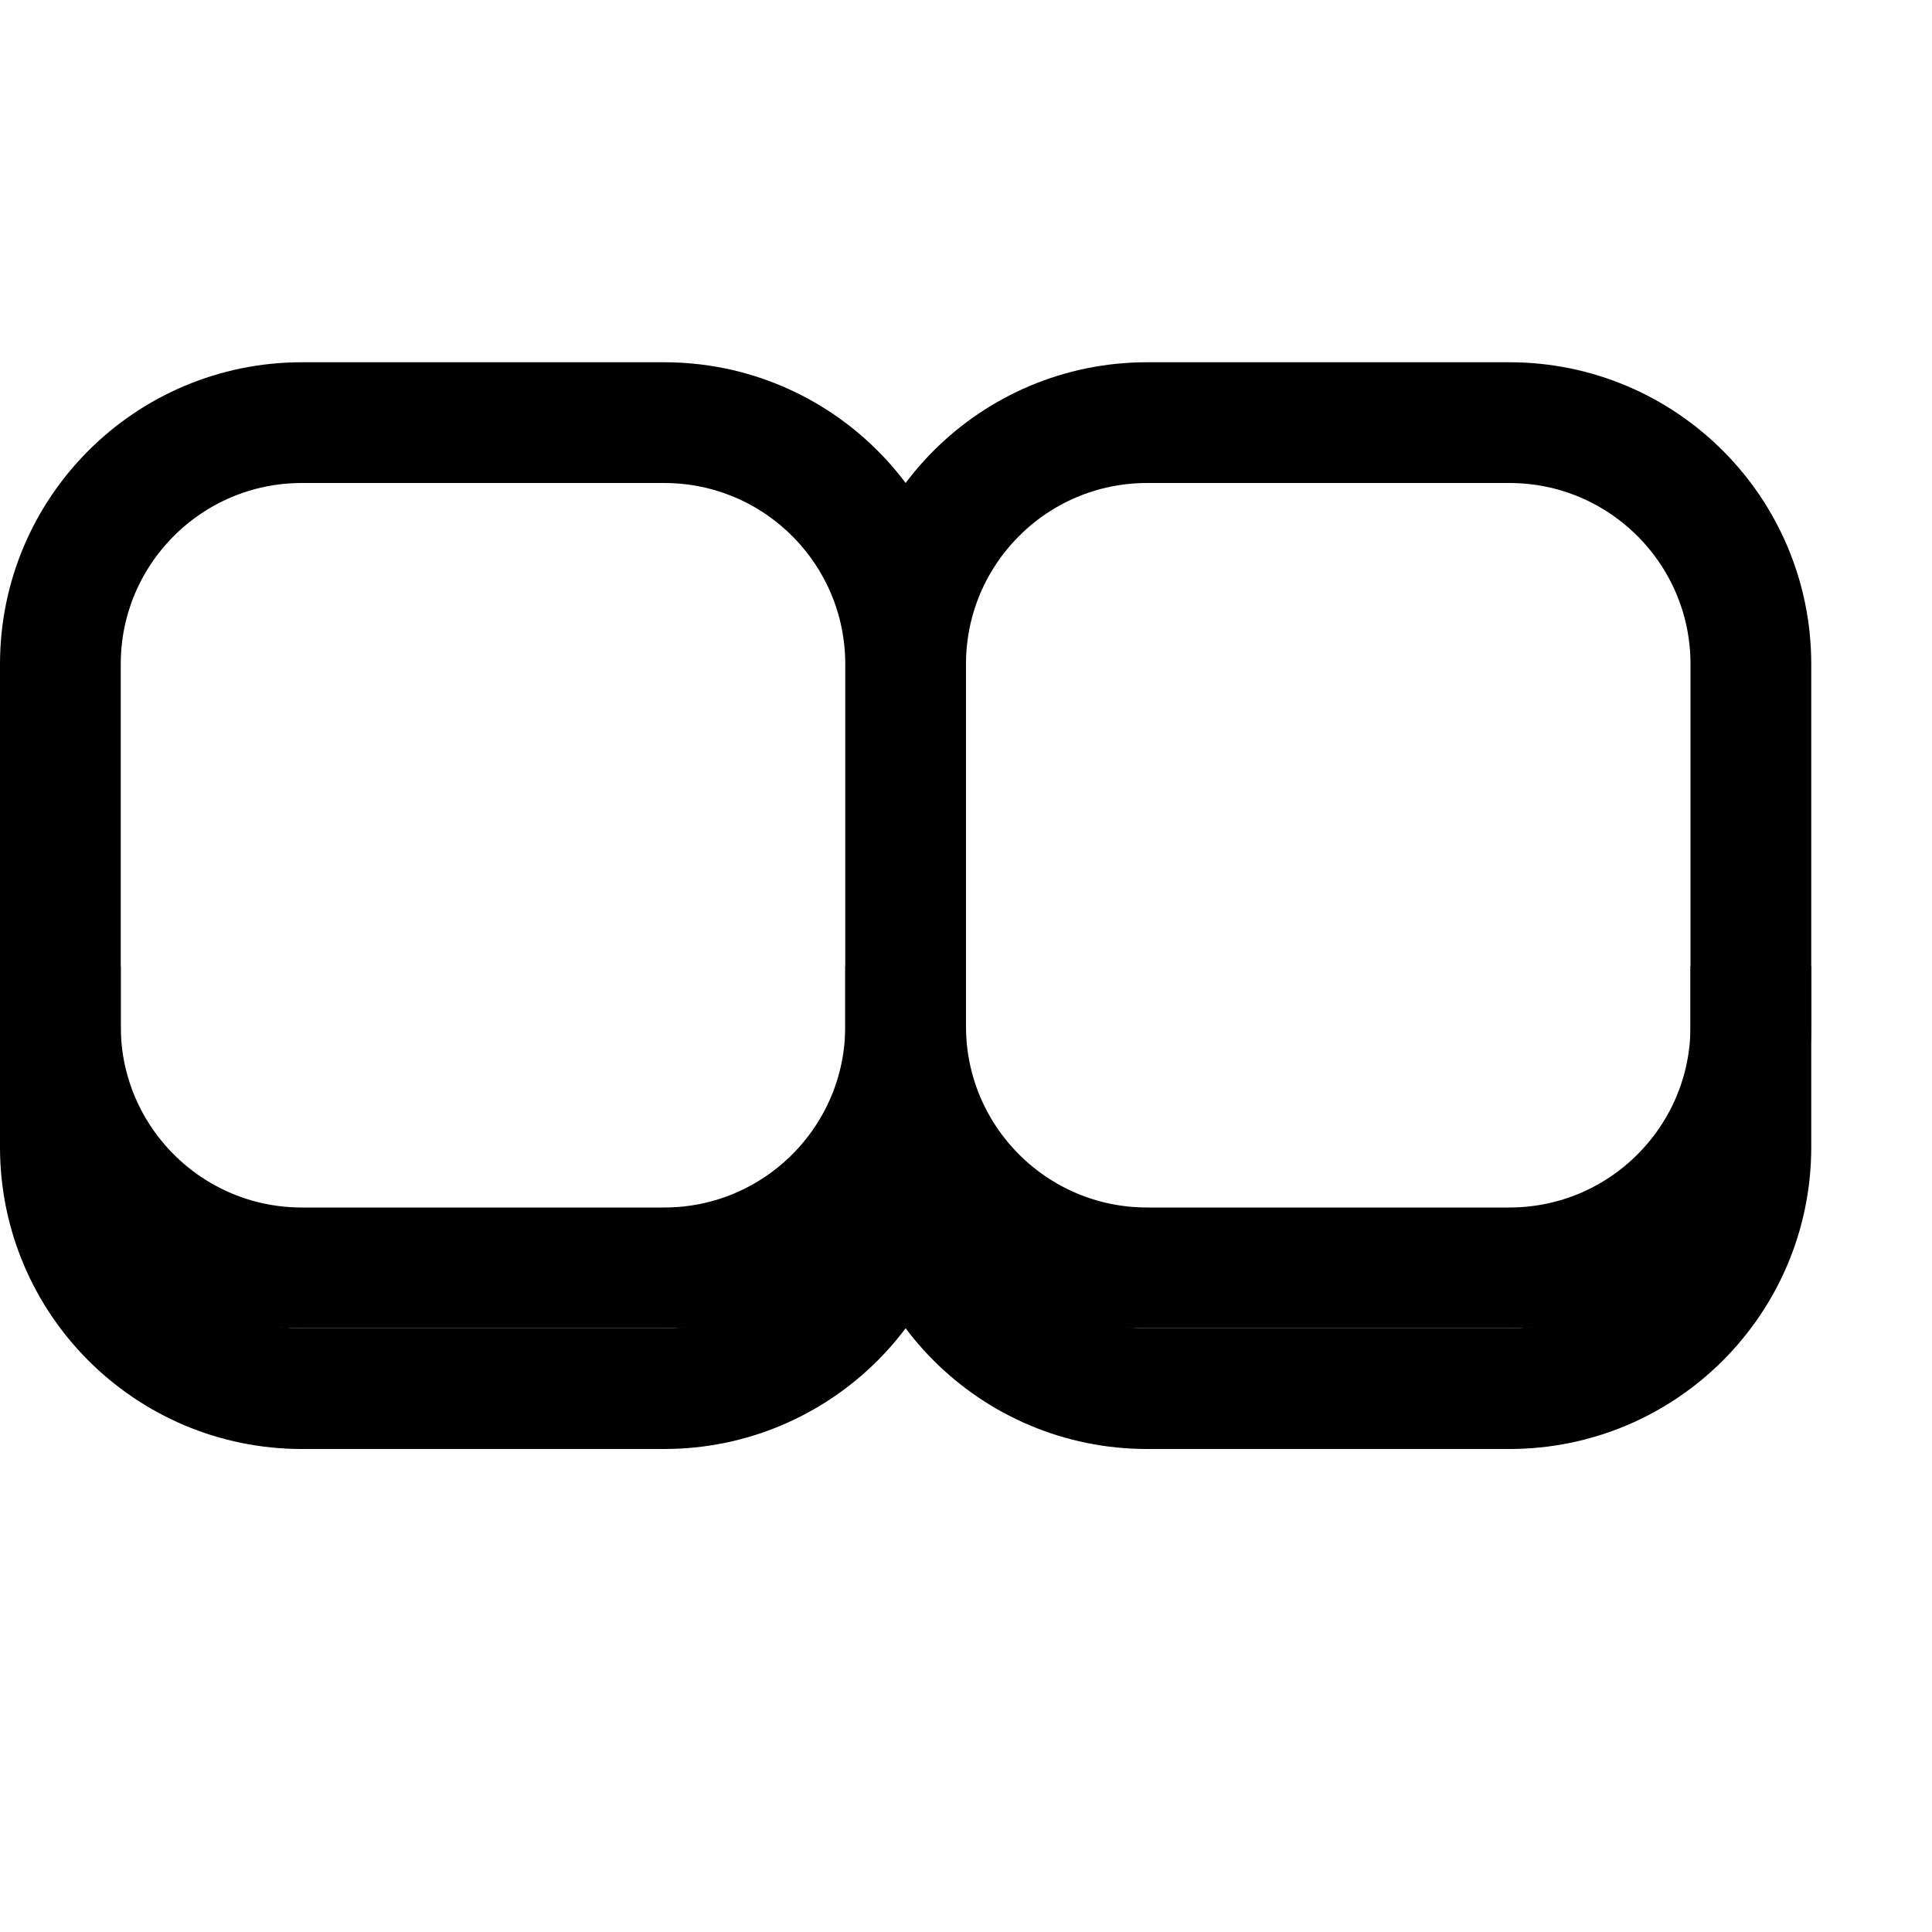
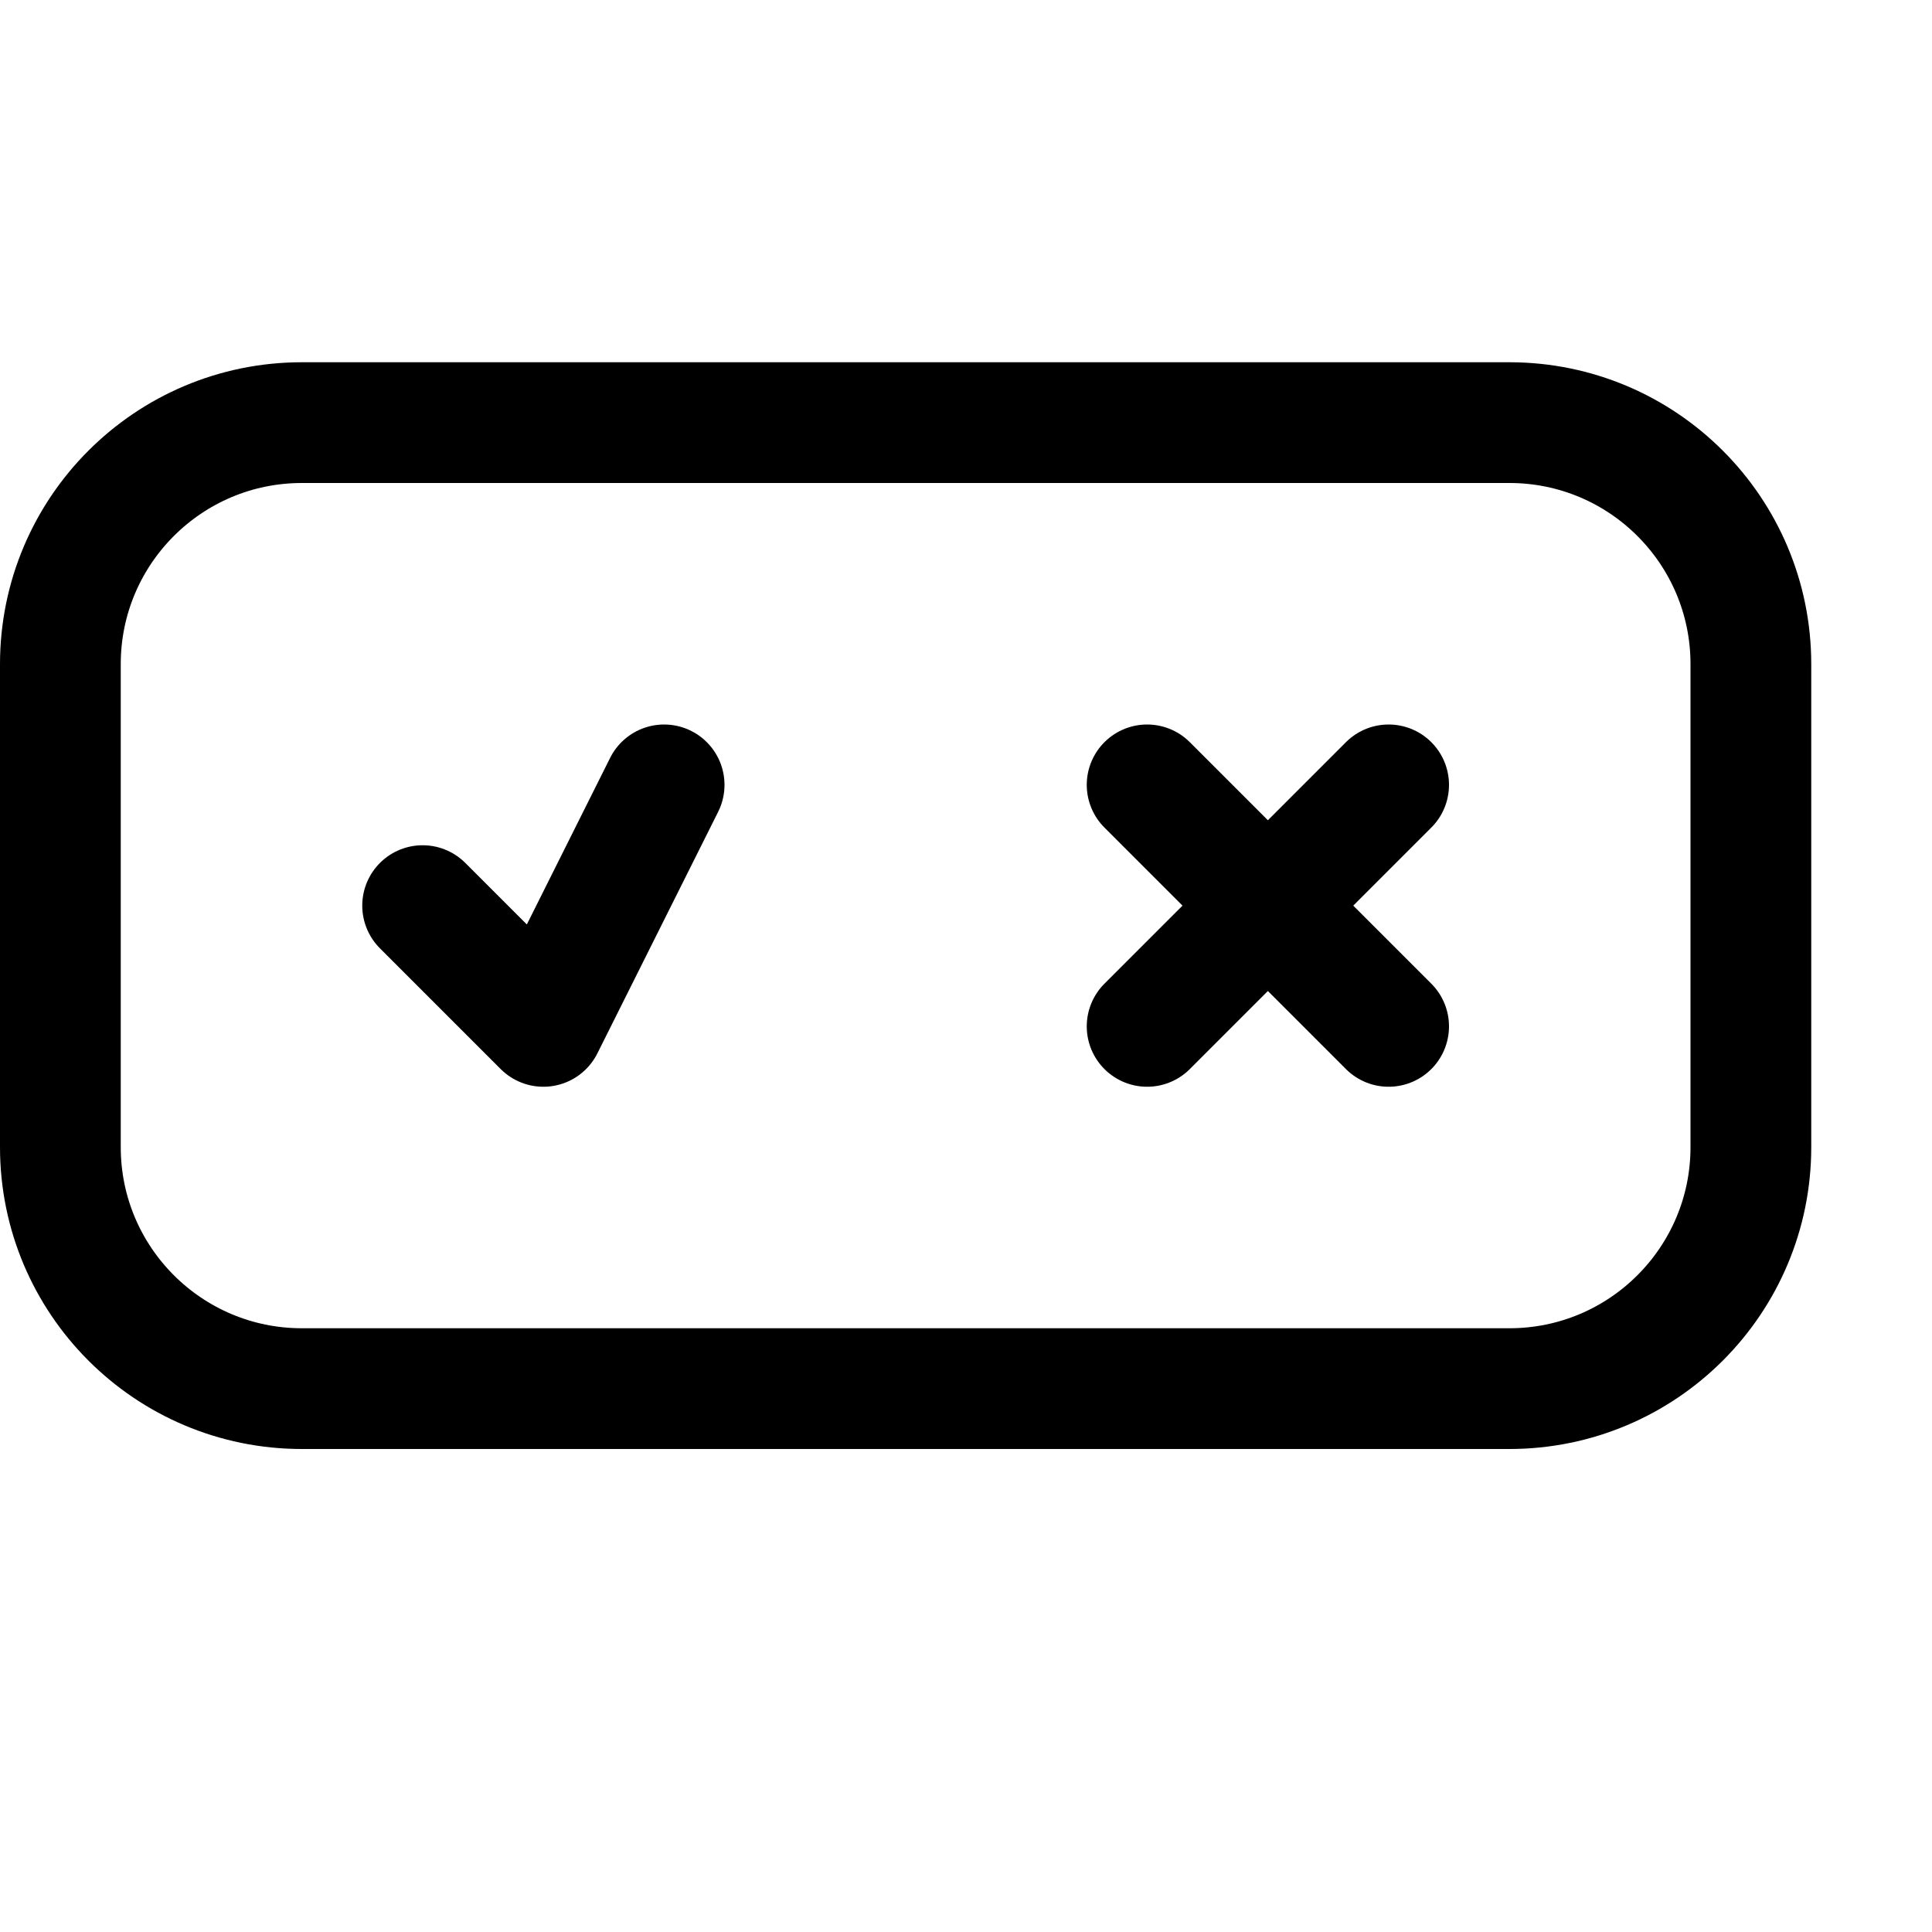
<svg xmlns="http://www.w3.org/2000/svg" width="16" height="16" fill="none">
-   <path stroke="#000" stroke-linecap="square" d="M7.5 8.5v1a2 2 0 0 0 2 2h3a2 2 0 0 0 2-2v-1M7.5 8.5v1a2 2 0 0 1-2 2h-3a2 2 0 0 1-2-2v-1" />
-   <path stroke="#000" stroke-linecap="round" stroke-linejoin="round" d="M12.5 3.5h-3a2 2 0 0 0-2 2v3a2 2 0 0 0 2 2h3a2 2 0 0 0 2-2v-3a2 2 0 0 0-2-2ZM2.5 3.5h3a2 2 0 0 1 2 2v3a2 2 0 0 1-2 2h-3a2 2 0 0 1-2-2v-3a2 2 0 0 1 2-2Z" />
+   <path stroke="#000" stroke-linecap="round" stroke-linejoin="round" d="m3.5 7.5 1 1 1-2M9.5 8.5l2-2m0 2-2-2" />
+   <path stroke="#000" stroke-linecap="round" stroke-linejoin="round" d="M12.5 3.5h-10a2 2 0 0 0-2 2v4a2 2 0 0 0 2 2h10a2 2 0 0 0 2-2v-4a2 2 0 0 0-2-2Z" />
</svg>
